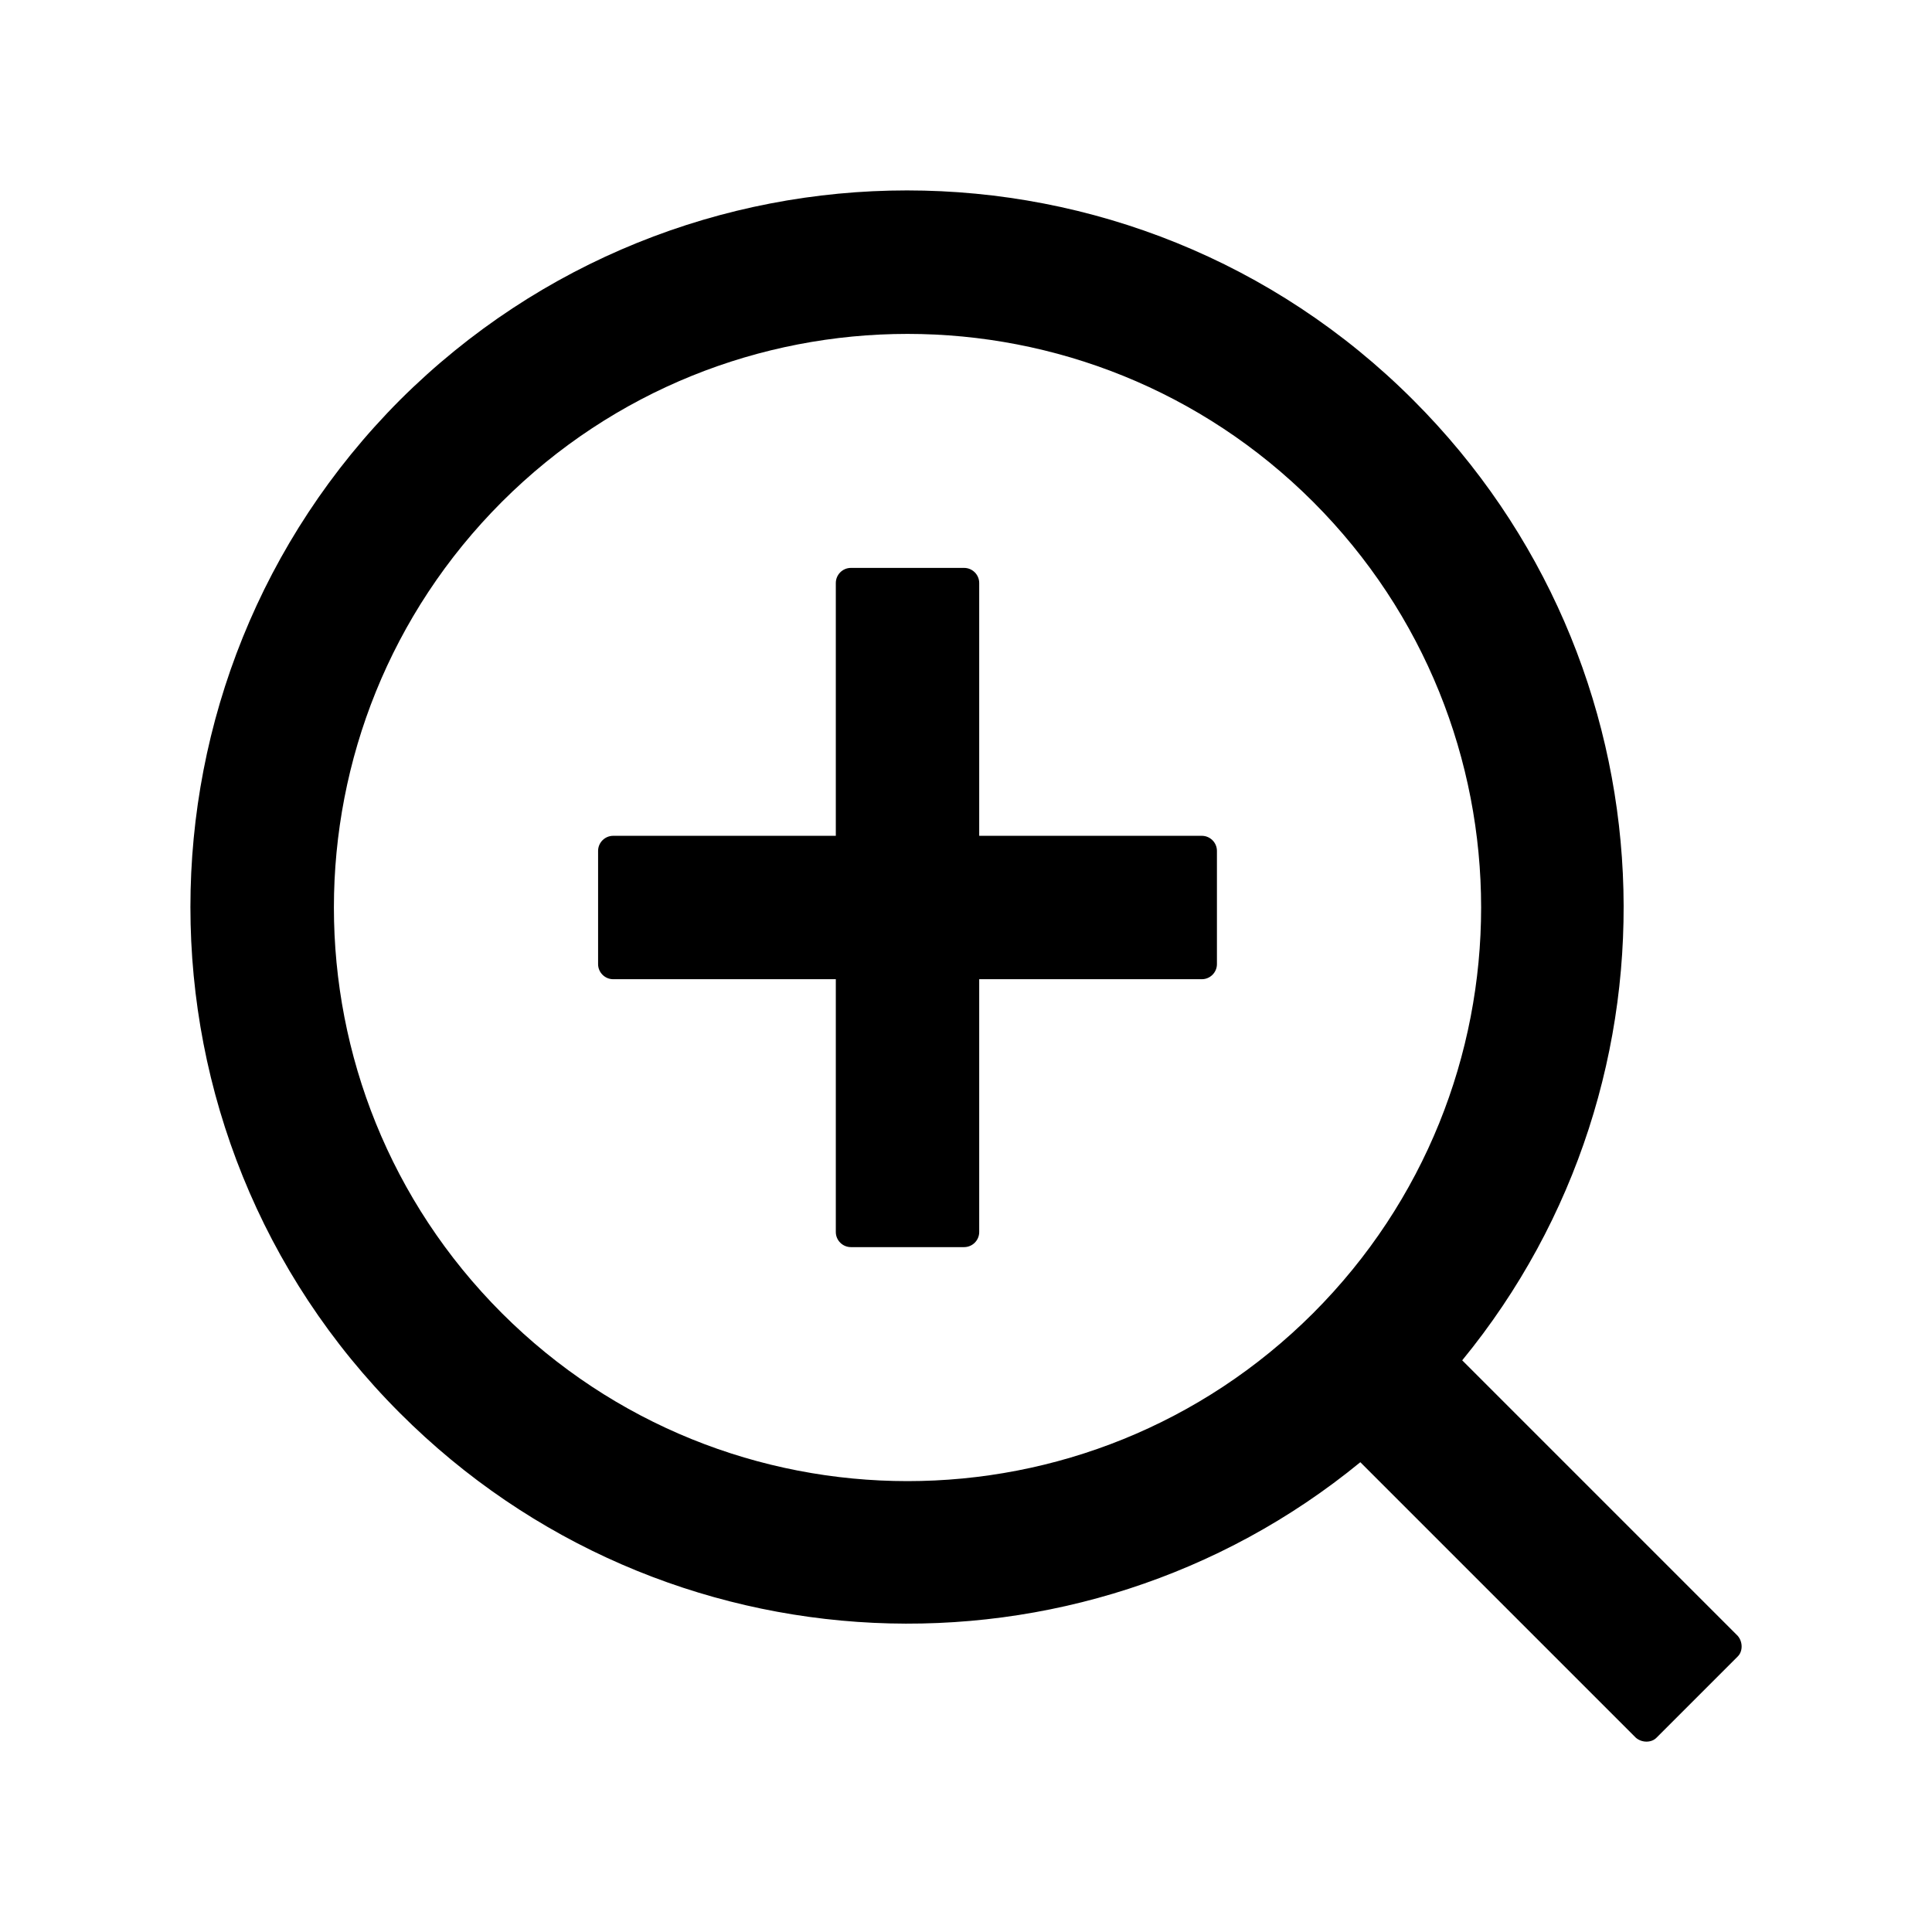
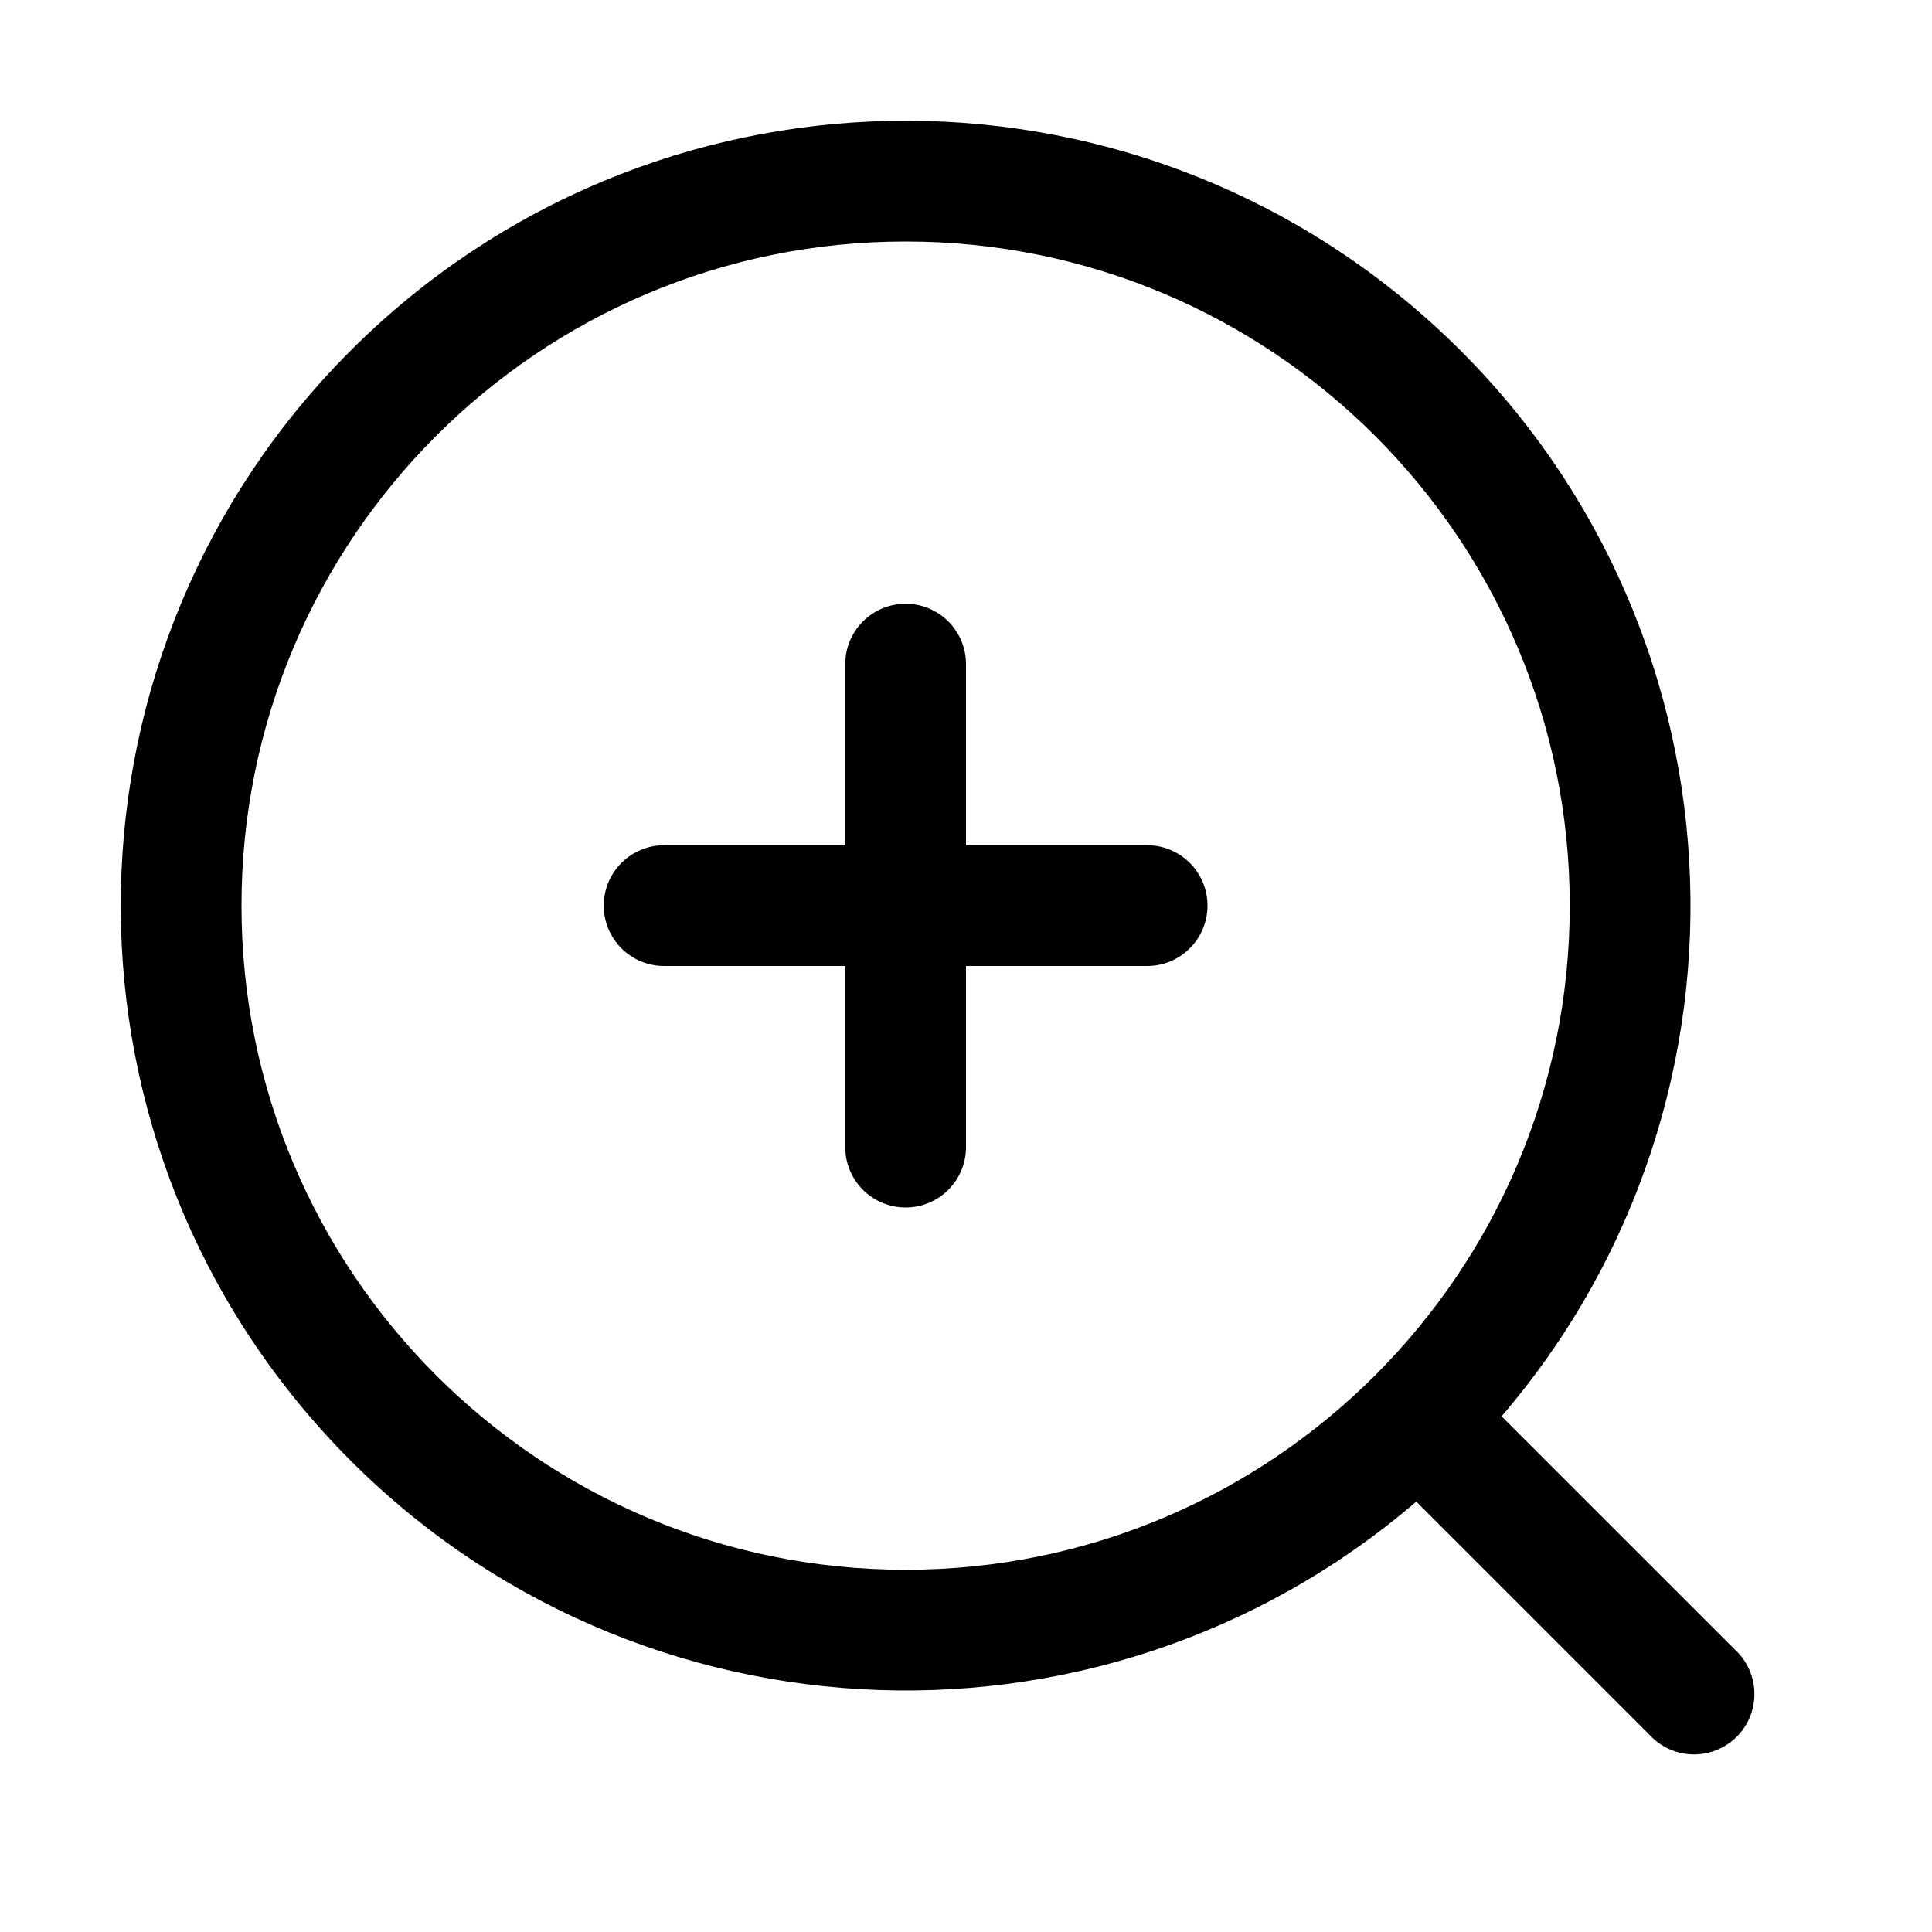
- <svg xmlns="http://www.w3.org/2000/svg" class="icon" viewBox="0 0 1024 1024">
-   <path d="M637 443H519V309c0-4.4-3.6-8-8-8h-60c-4.4 0-8 3.6-8 8v134H325c-4.4 0-8 3.6-8 8v60c0 4.4 3.6 8 8 8h118v134c0 4.4 3.6 8 8 8h60c4.4 0 8-3.6 8-8V519h118c4.4 0 8-3.6 8-8v-60c0-4.4-3.6-8-8-8zm284 424L775 721c122.1-148.9 113.6-369.5-26-509-148-148.1-388.4-148.1-537 0-148.1 148.6-148.1 389 0 537 139.5 139.6 360.1 148.1 509 26l146 146c3.2 2.8 8.3 2.8 11 0l43-43c2.8-2.7 2.8-7.8 0-11zM696 696c-118.8 118.7-311.2 118.7-430 0-118.7-118.8-118.7-311.2 0-430 118.8-118.7 311.2-118.7 430 0 118.7 118.8 118.7 311.2 0 430z" />
+ <svg xmlns="http://www.w3.org/2000/svg" viewBox="0 0 1024 1024">
+   <path fill="currentColor" d="m795.904 750.72 124.992 124.928a32 32 0 0 1-45.248 45.248L750.656 795.904a416 416 0 1 1 45.248-45.248zM480 832a352 352 0 1 0 0-704 352 352 0 0 0 0 704m-32-384v-96a32 32 0 0 1 64 0v96h96a32 32 0 0 1 0 64h-96v96a32 32 0 0 1-64 0v-96h-96a32 32 0 0 1 0-64z" />
</svg>
